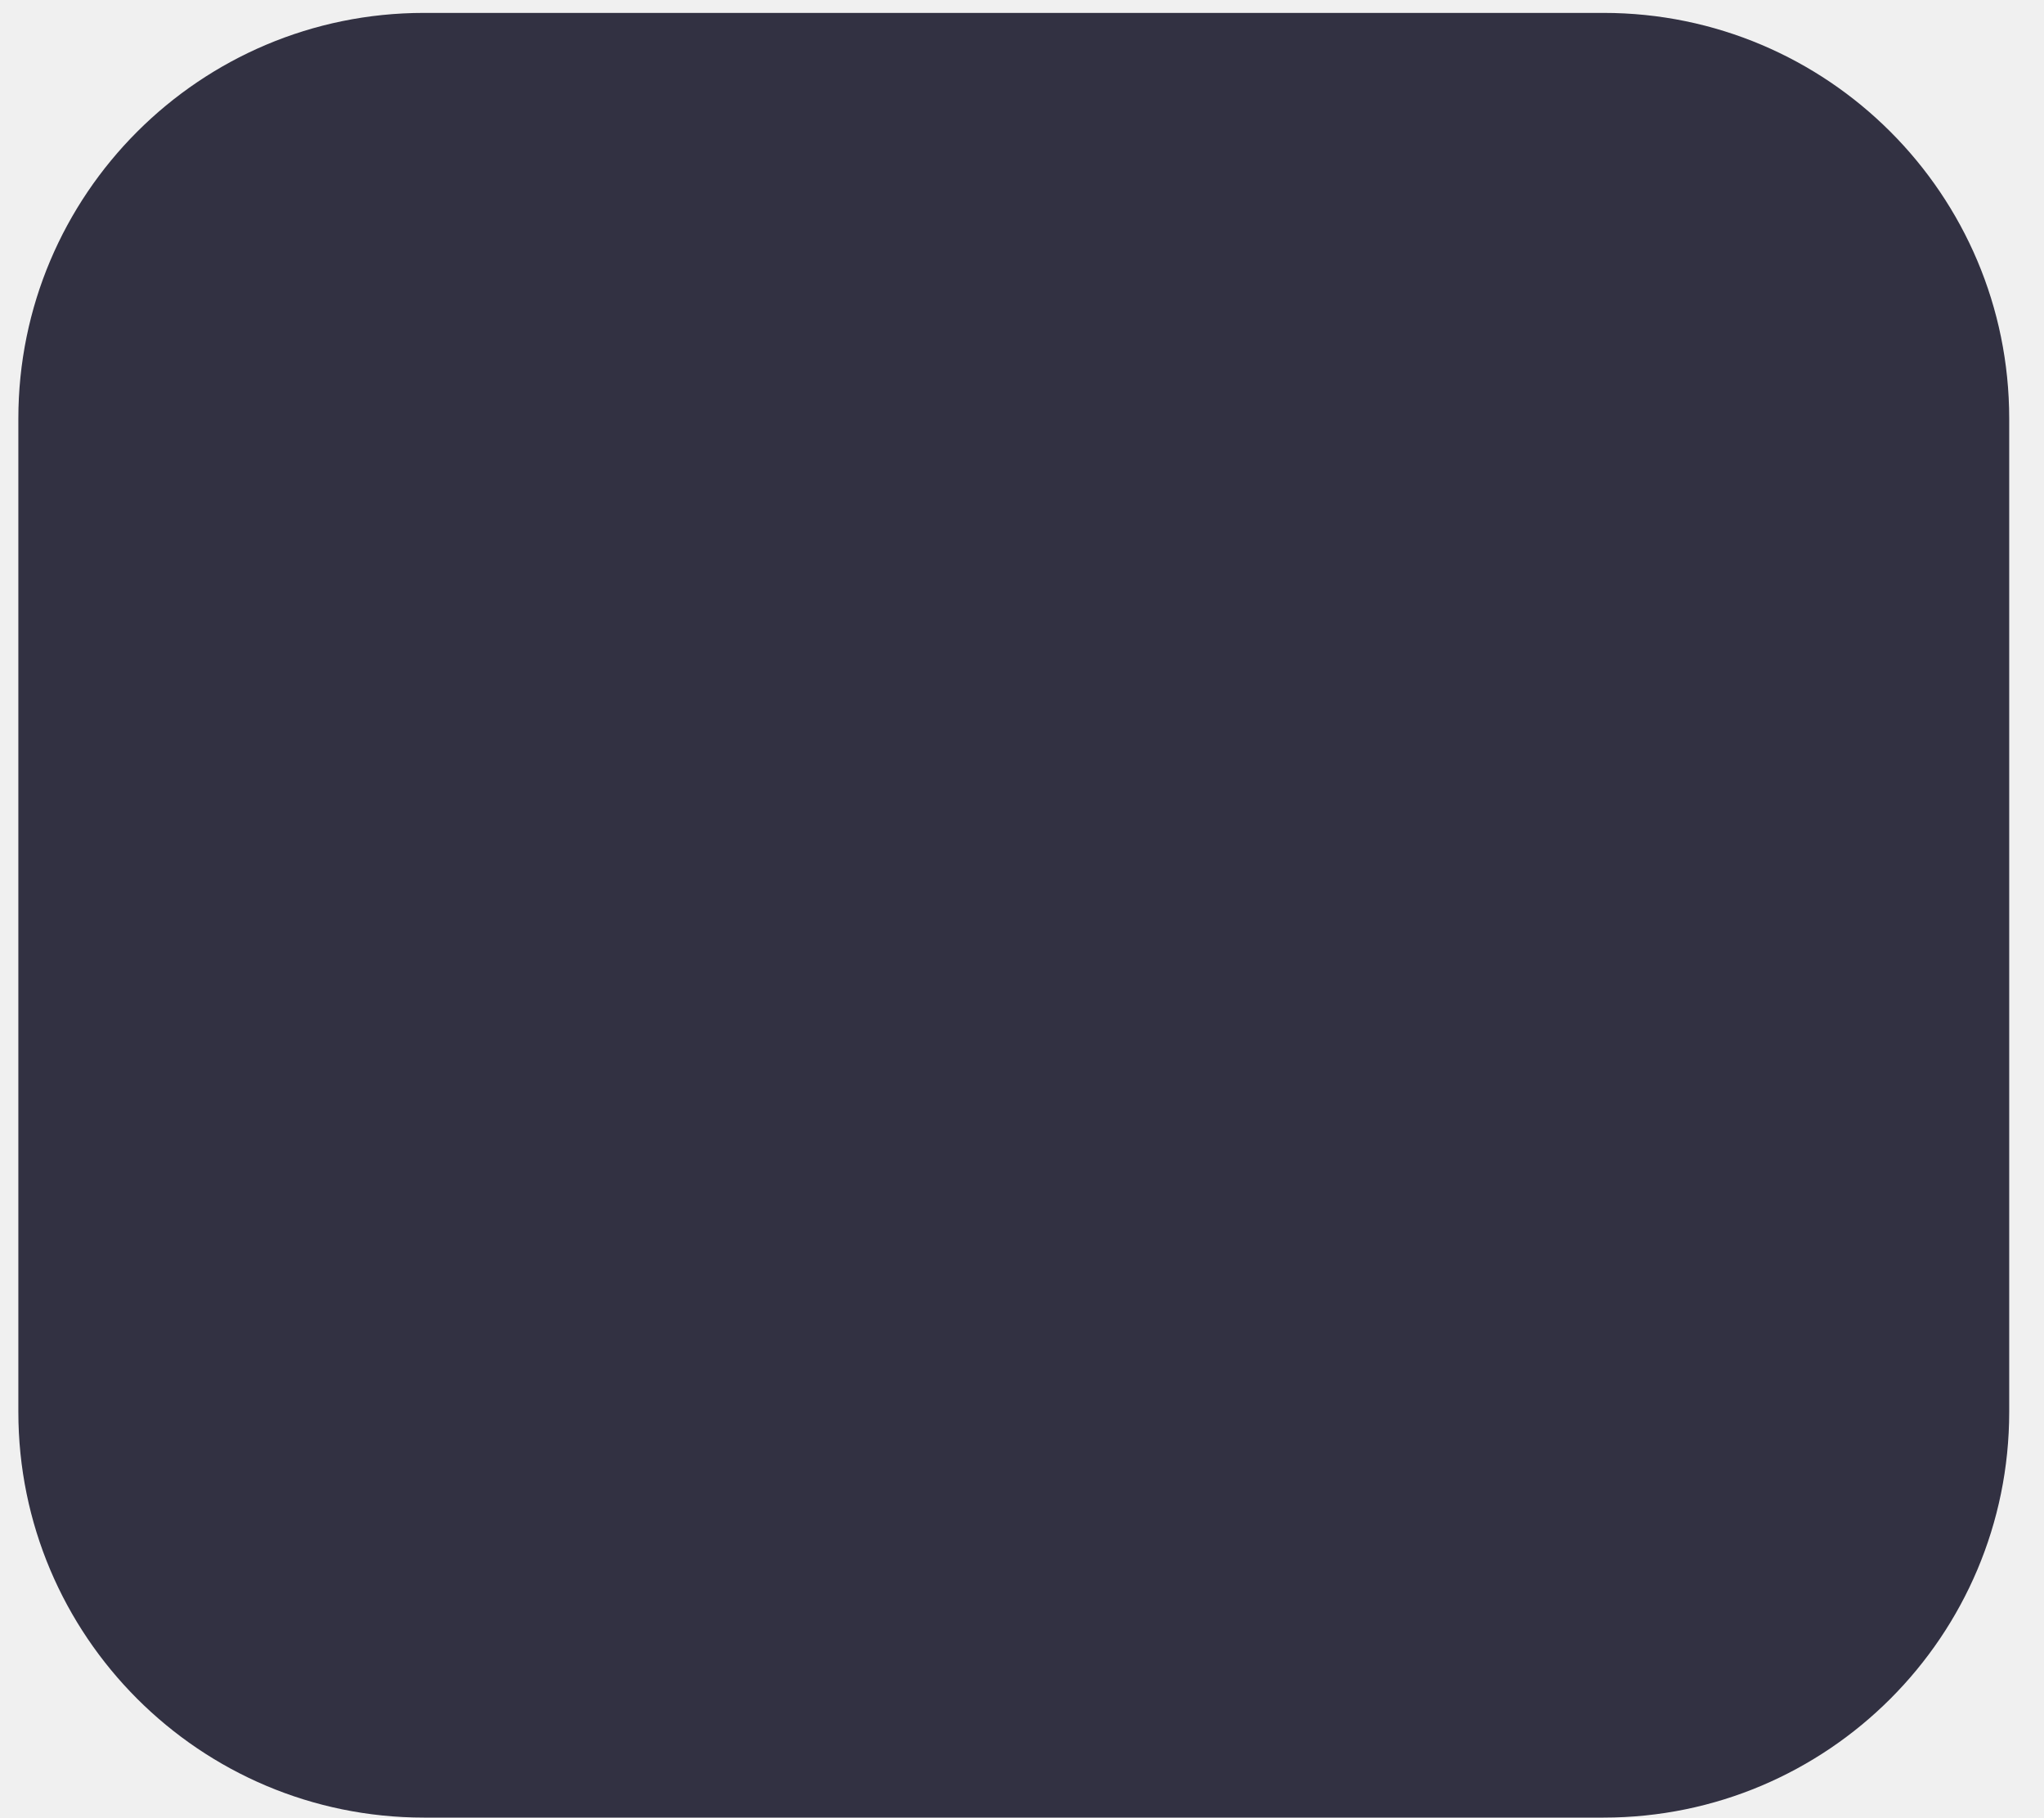
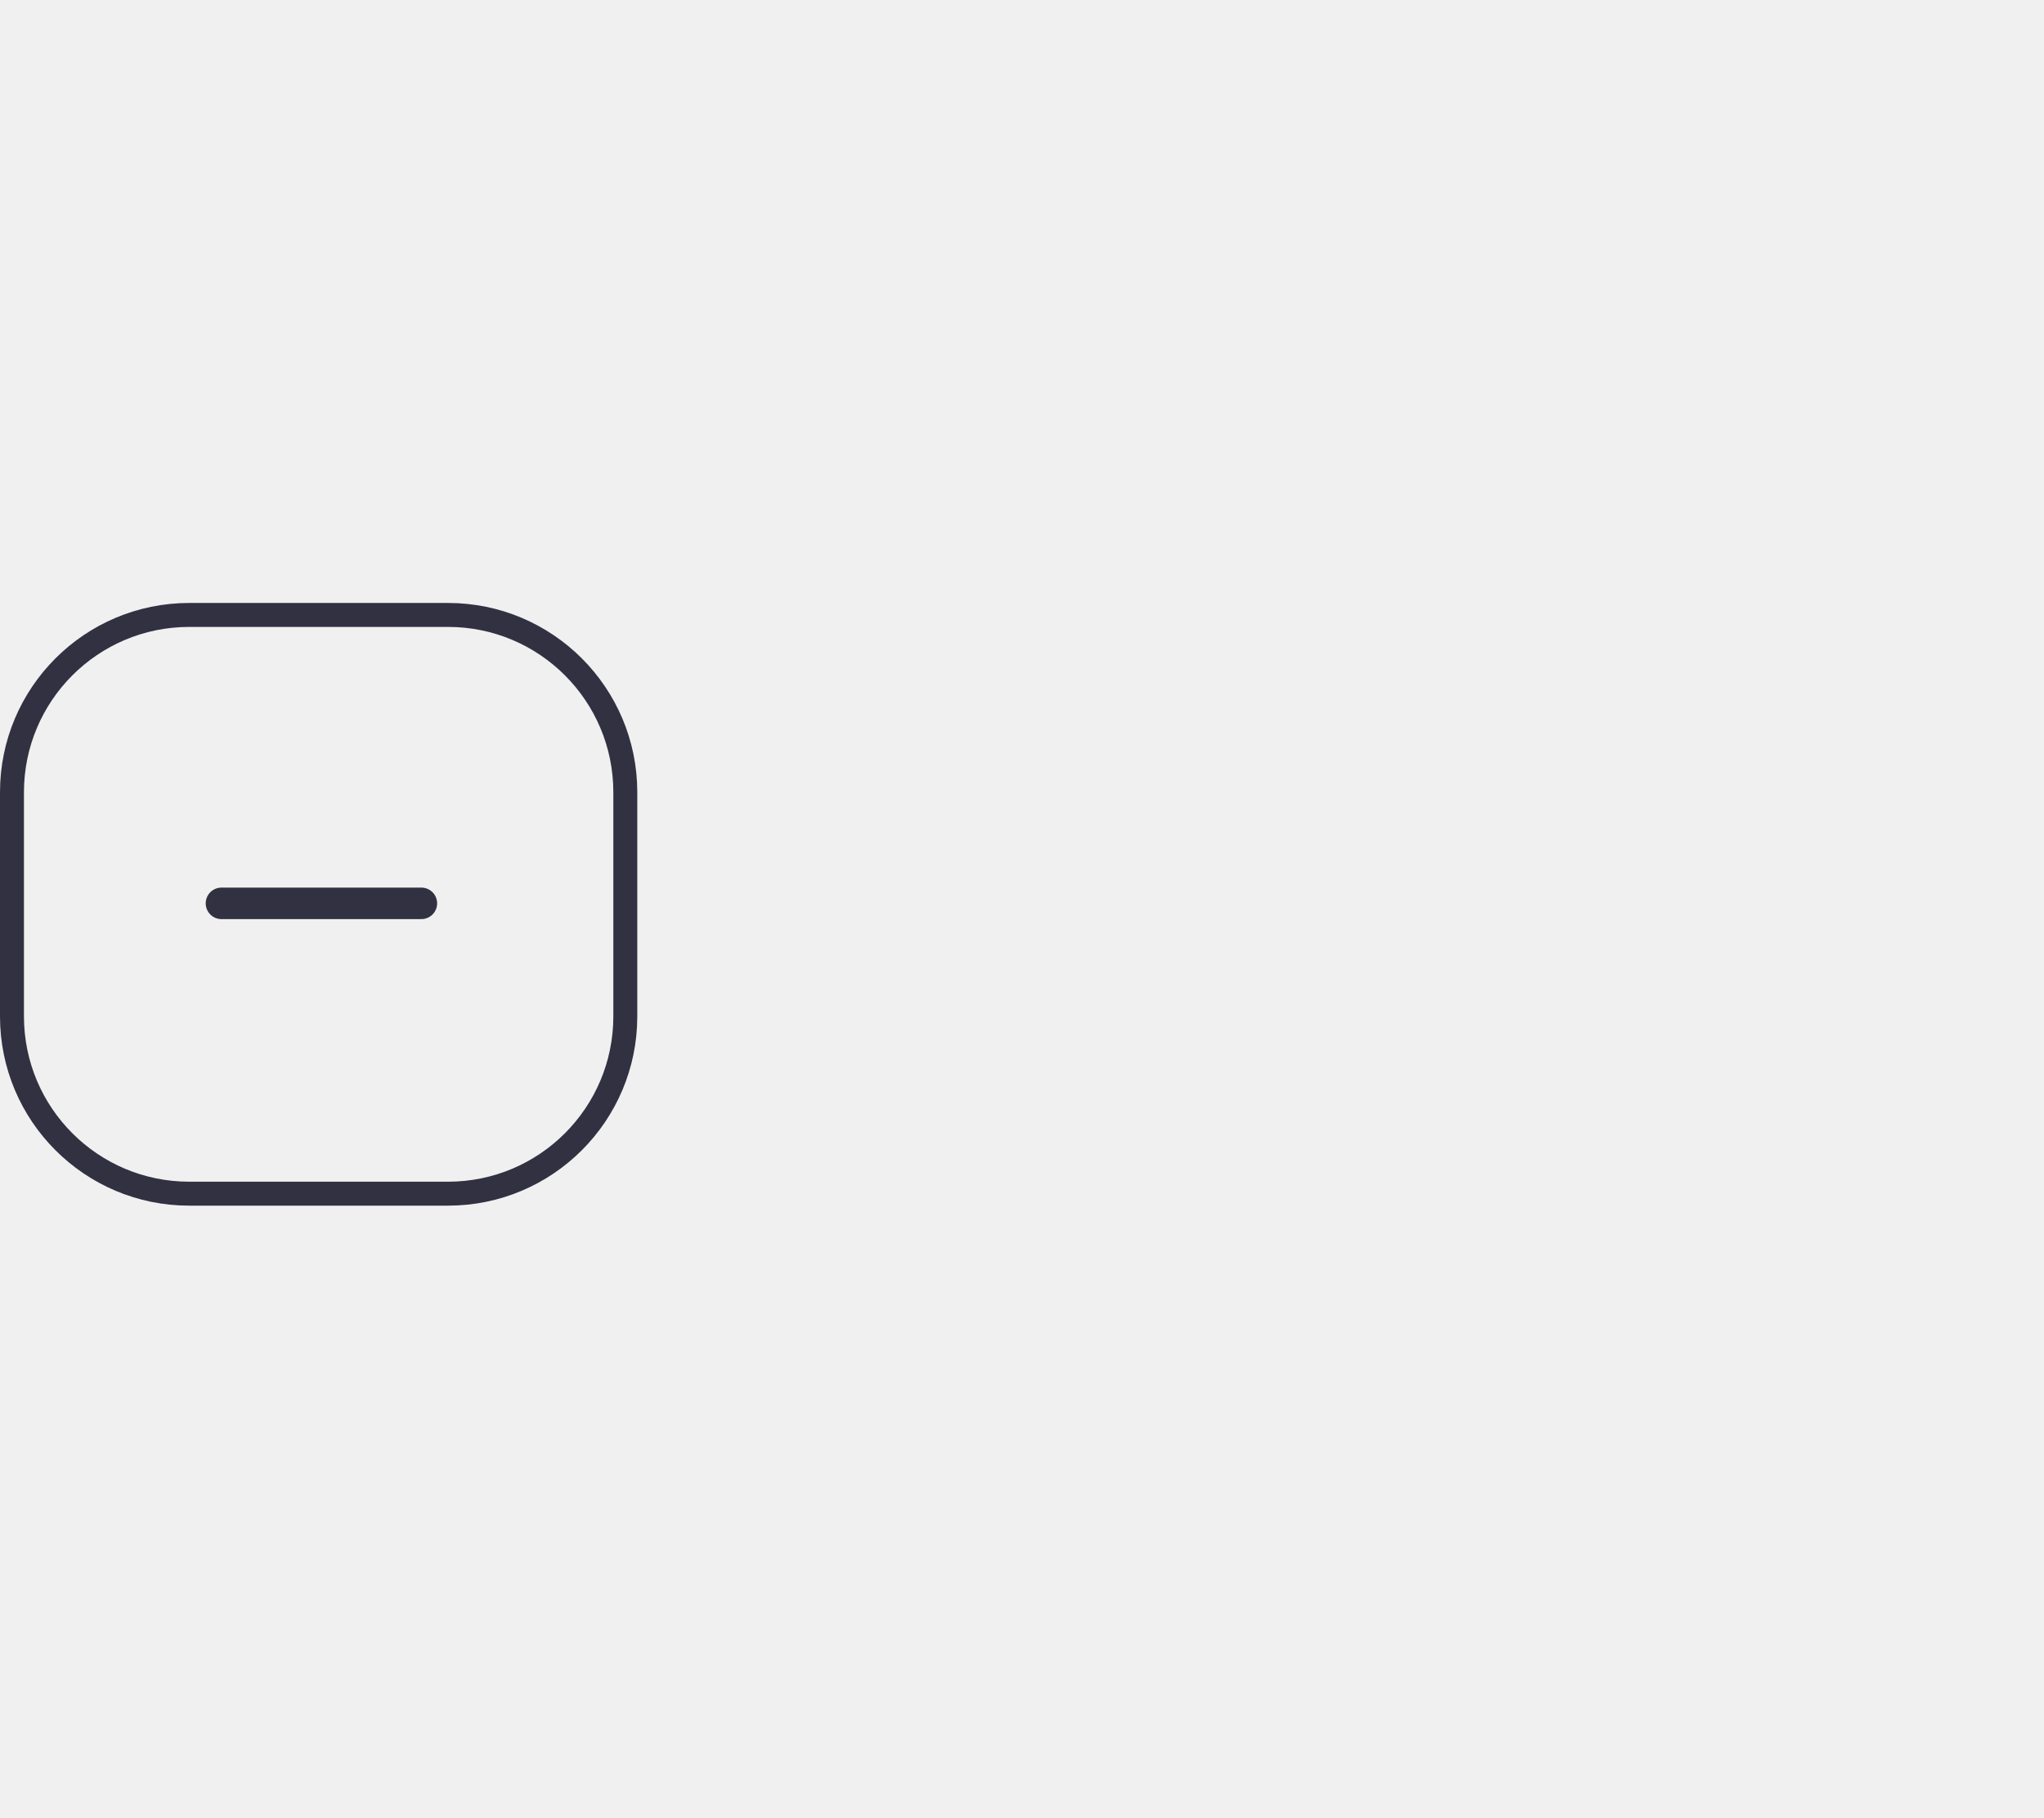
- <svg xmlns="http://www.w3.org/2000/svg" width="45" height="40" viewBox="0 0 45 40" fill="none">
-   <g id="Add">
-     <rect id="Base" x="0.404" y="0.284" width="43.83" height="39.721" rx="8.93" fill="#323142" />
-     <g id="+">
-       <mask id="path-2-inside-1_1_16676" fill="white">
-         <path d="M29.282 21.36H22.942V27.789H20.412V21.36H14.102V19.069H20.412V12.61H22.942V19.069H29.282V21.36Z" />
-       </mask>
-       <path d="M8,0C3.581,0,0,3.581,0,8s3.581,8,8,8s8-3.581,8-8S12.419,0,8,0z M12.244,12.244C11.109,13.375,9.603,14,8,14 s-3.109-0.625-4.244-1.756C2.625,11.109,2,9.603,2,8s0.625-3.109,1.756-4.244C4.891,2.625,6.397,2,8,2s3.109,0.625,4.244,1.756 C13.375,4.891,14,6.397,14,8S13.375,11.109,12.244,12.244z M10.784,4.916L7.016,9.103L5.262,7.372L3.856,8.794L7.1,12l5.169-5.747 L10.784,4.916z" />
-     </g>
+ <svg xmlns="http://www.w3.org/2000/svg" width="45" height="40" viewBox="0 0 107 32" fill="none">
+   <g id="Minus">
+     <rect id="Rectangle 4146_2" x="0.627" y="0.627" width="32.107" height="30.288" rx="9.28" stroke="#323142" stroke-width="1.254" />
+     <line id="Mins" x1="11.593" y1="15.721" x2="22.058" y2="15.721" stroke="#323142" stroke-width="1.649" stroke-linecap="round" />
  </g>
</svg>
